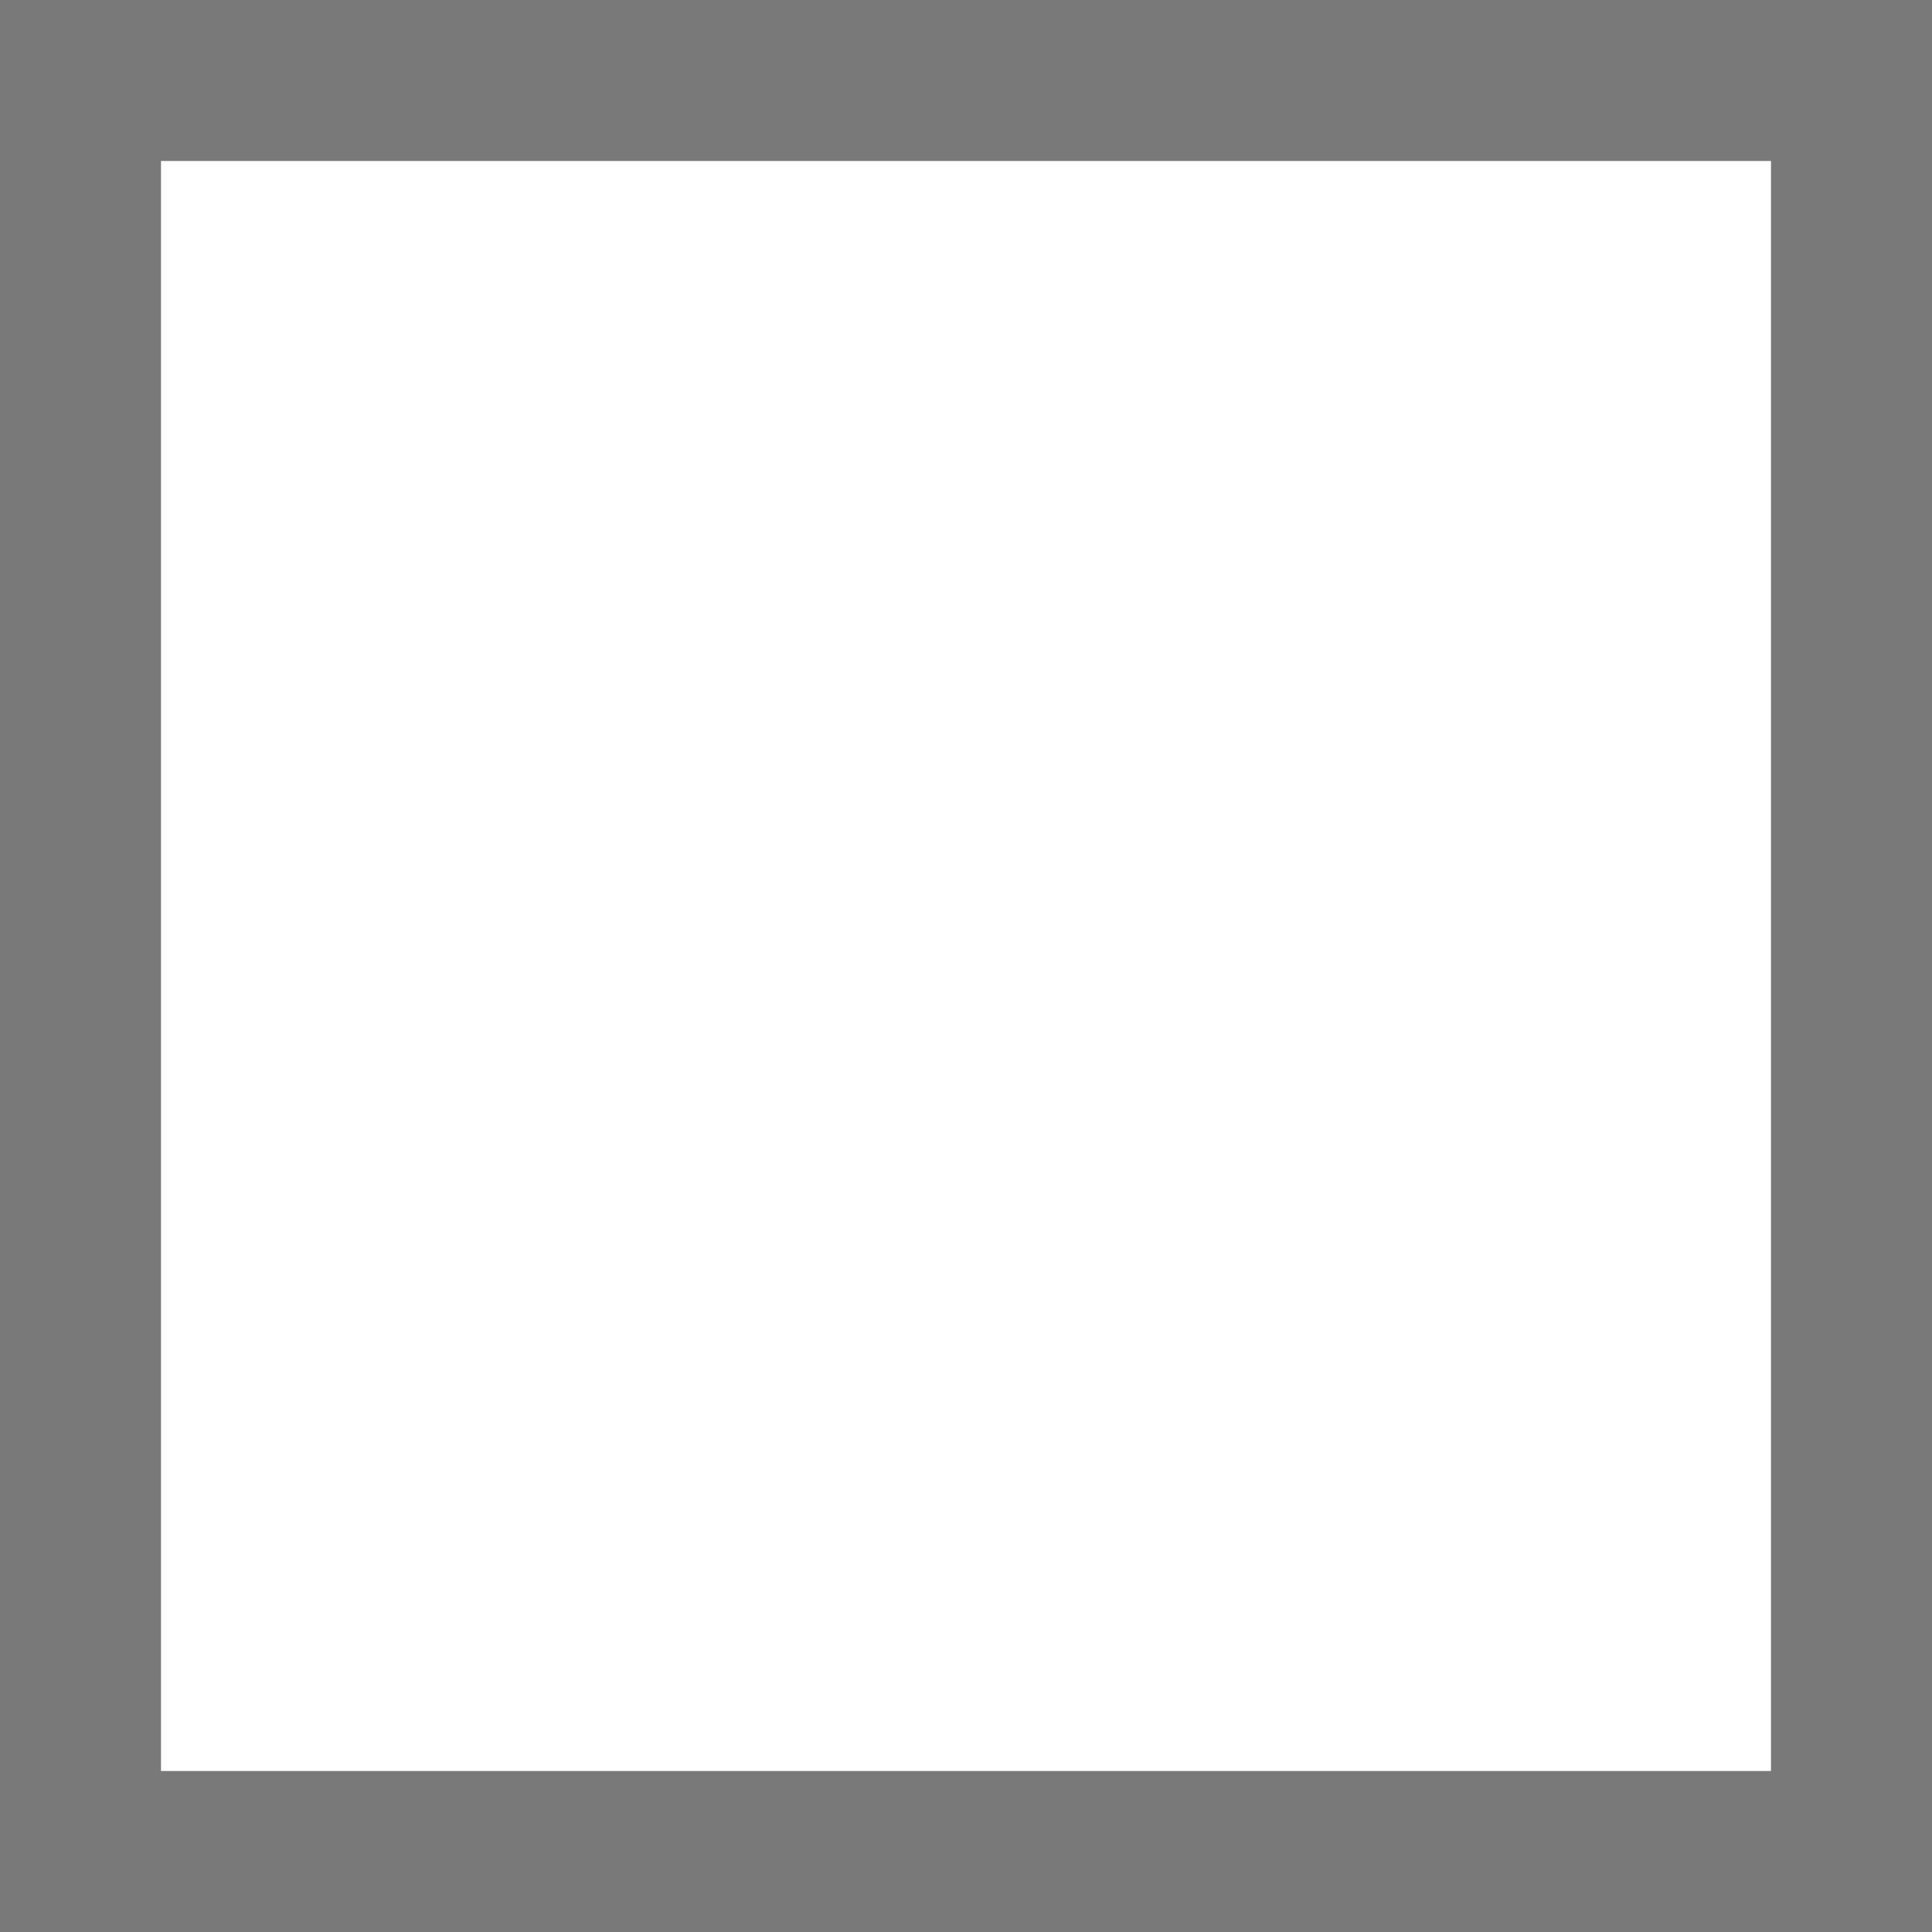
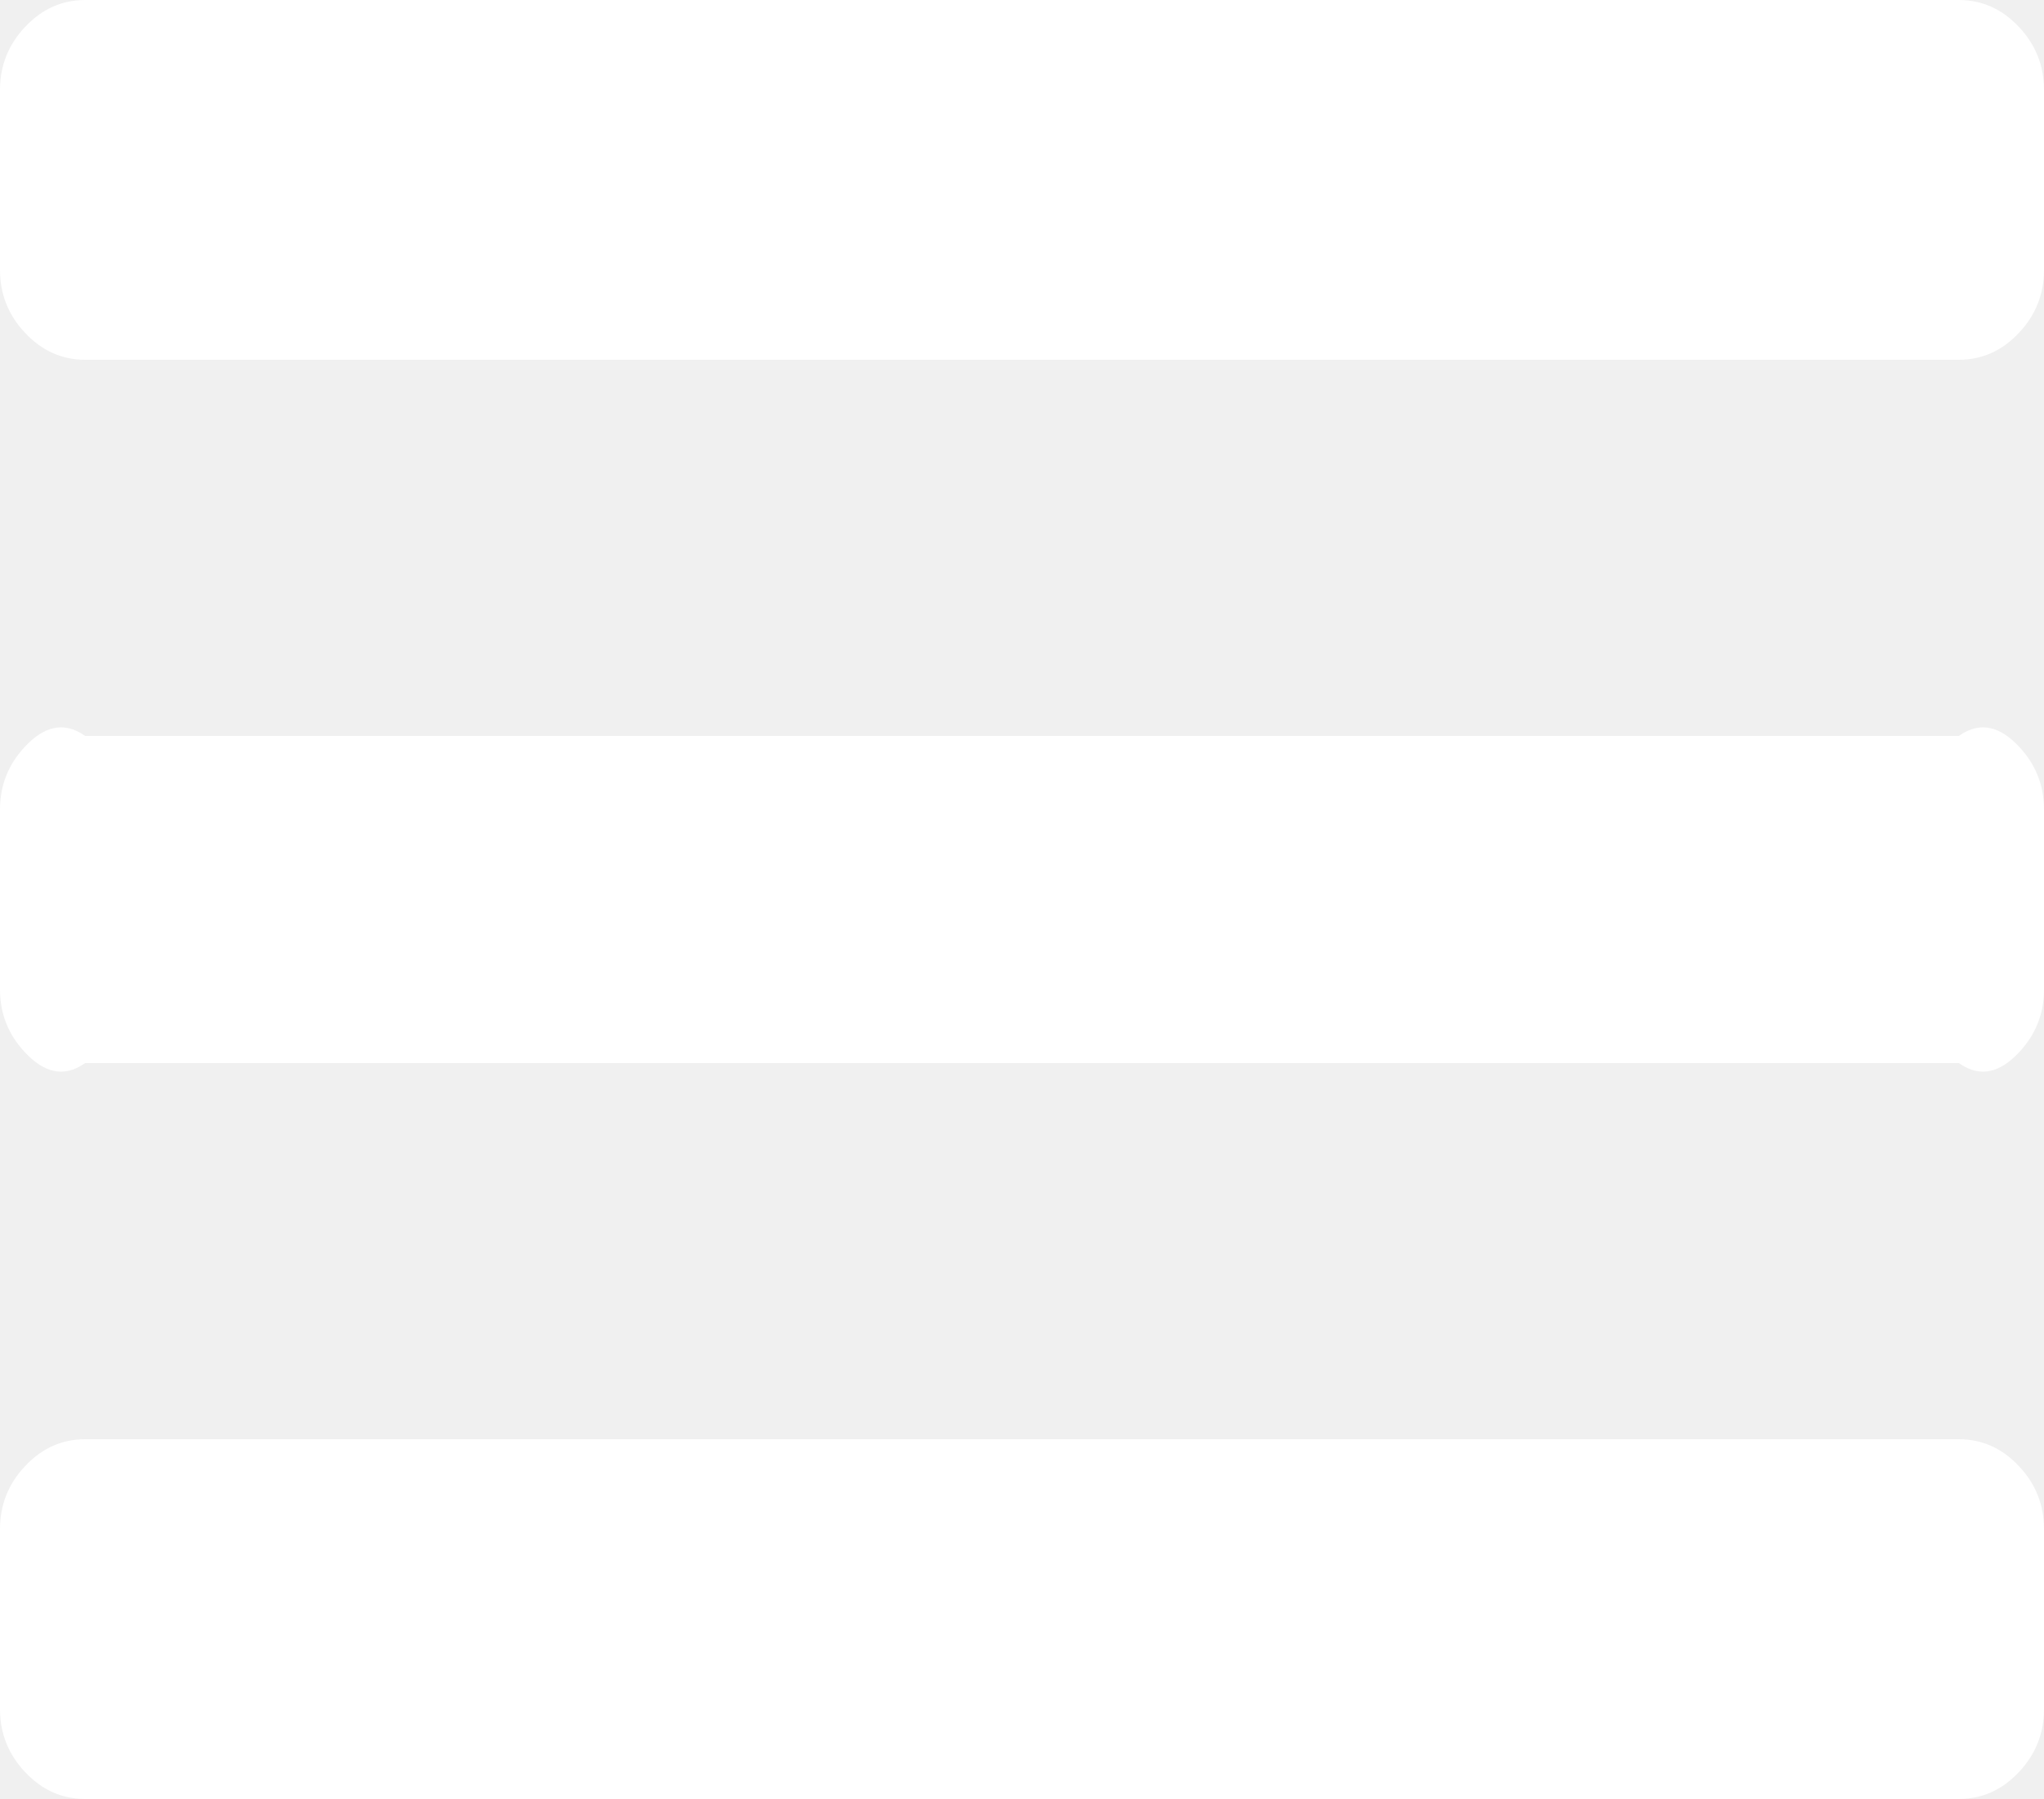
- <svg xmlns="http://www.w3.org/2000/svg" version="1.1" width="12px" height="12px" viewBox="391 207.5  12 12">
-   <path d="M 391.5 208  L 402.5 208  L 402.5 219  L 391.5 219  L 391.5 208  Z " fill-rule="nonzero" fill="#ffffff" stroke="none" />
-   <path d="M 391.5 208  L 402.5 208  L 402.5 219  L 391.5 219  L 391.5 208  Z " stroke-width="1" stroke="#797979" fill="none" />
+ <svg xmlns="http://www.w3.org/2000/svg" version="1.1" width="25px" height="22px">
+   <g transform="translate(-238 -14 )">
+     <path d="M 24.691 17.927  C 24.897 18.144  25 18.402  25 18.7  L 25 20.9  C 25 21.198  24.897 21.456  24.691 21.673  C 24.485 21.891  24.24 22  23.958 22  L 1.042 22  C 0.76 22  0.515 21.891  0.309 21.673  C 0.103 21.456  0 21.198  0 20.9  L 0 18.7  C 0 18.402  0.103 18.144  0.309 17.927  C 0.515 17.709  0.76 17.6  1.042 17.6  L 23.958 17.6  C 24.24 17.6  24.485 17.709  24.691 17.927  Z M 24.691 9.127  C 24.897 9.344  25 9.602  25 9.9  L 25 12.1  C 25 12.398  24.897 12.656  24.691 12.873  C 24.485 13.091  24.24 13.2  23.958 13  L 1.042 13  C 0.76 13.2  0.515 13.091  0.309 12.873  C 0.103 12.656  0 12.398  0 12.1  L 0 9.9  C 0 9.602  0.103 9.344  0.309 9.127  C 0.515 8.909  0.76 8.8  1.042 9  L 23.958 9  C 24.24 8.8  24.485 8.909  24.691 9.127  Z M 24.691 0.327  C 24.897 0.544  25 0.802  25 1.1  L 25 3.3  C 25 3.598  24.897 3.856  24.691 4.073  C 24.485 4.291  24.24 4.4  23.958 4.4  L 1.042 4.4  C 0.76 4.4  0.515 4.291  0.309 4.073  C 0.103 3.856  0 3.598  0 3.3  L 0 1.1  C 0 0.802  0.103 0.544  0.309 0.327  C 0.515 0.109  0.76 0  1.042 0  L 23.958 0  C 24.24 0  24.485 0.109  24.691 0.327  Z " fill-rule="nonzero" fill="#ffffff" stroke="none" transform="matrix(1 0 0 1 238 14 )" />
+   </g>
</svg>
